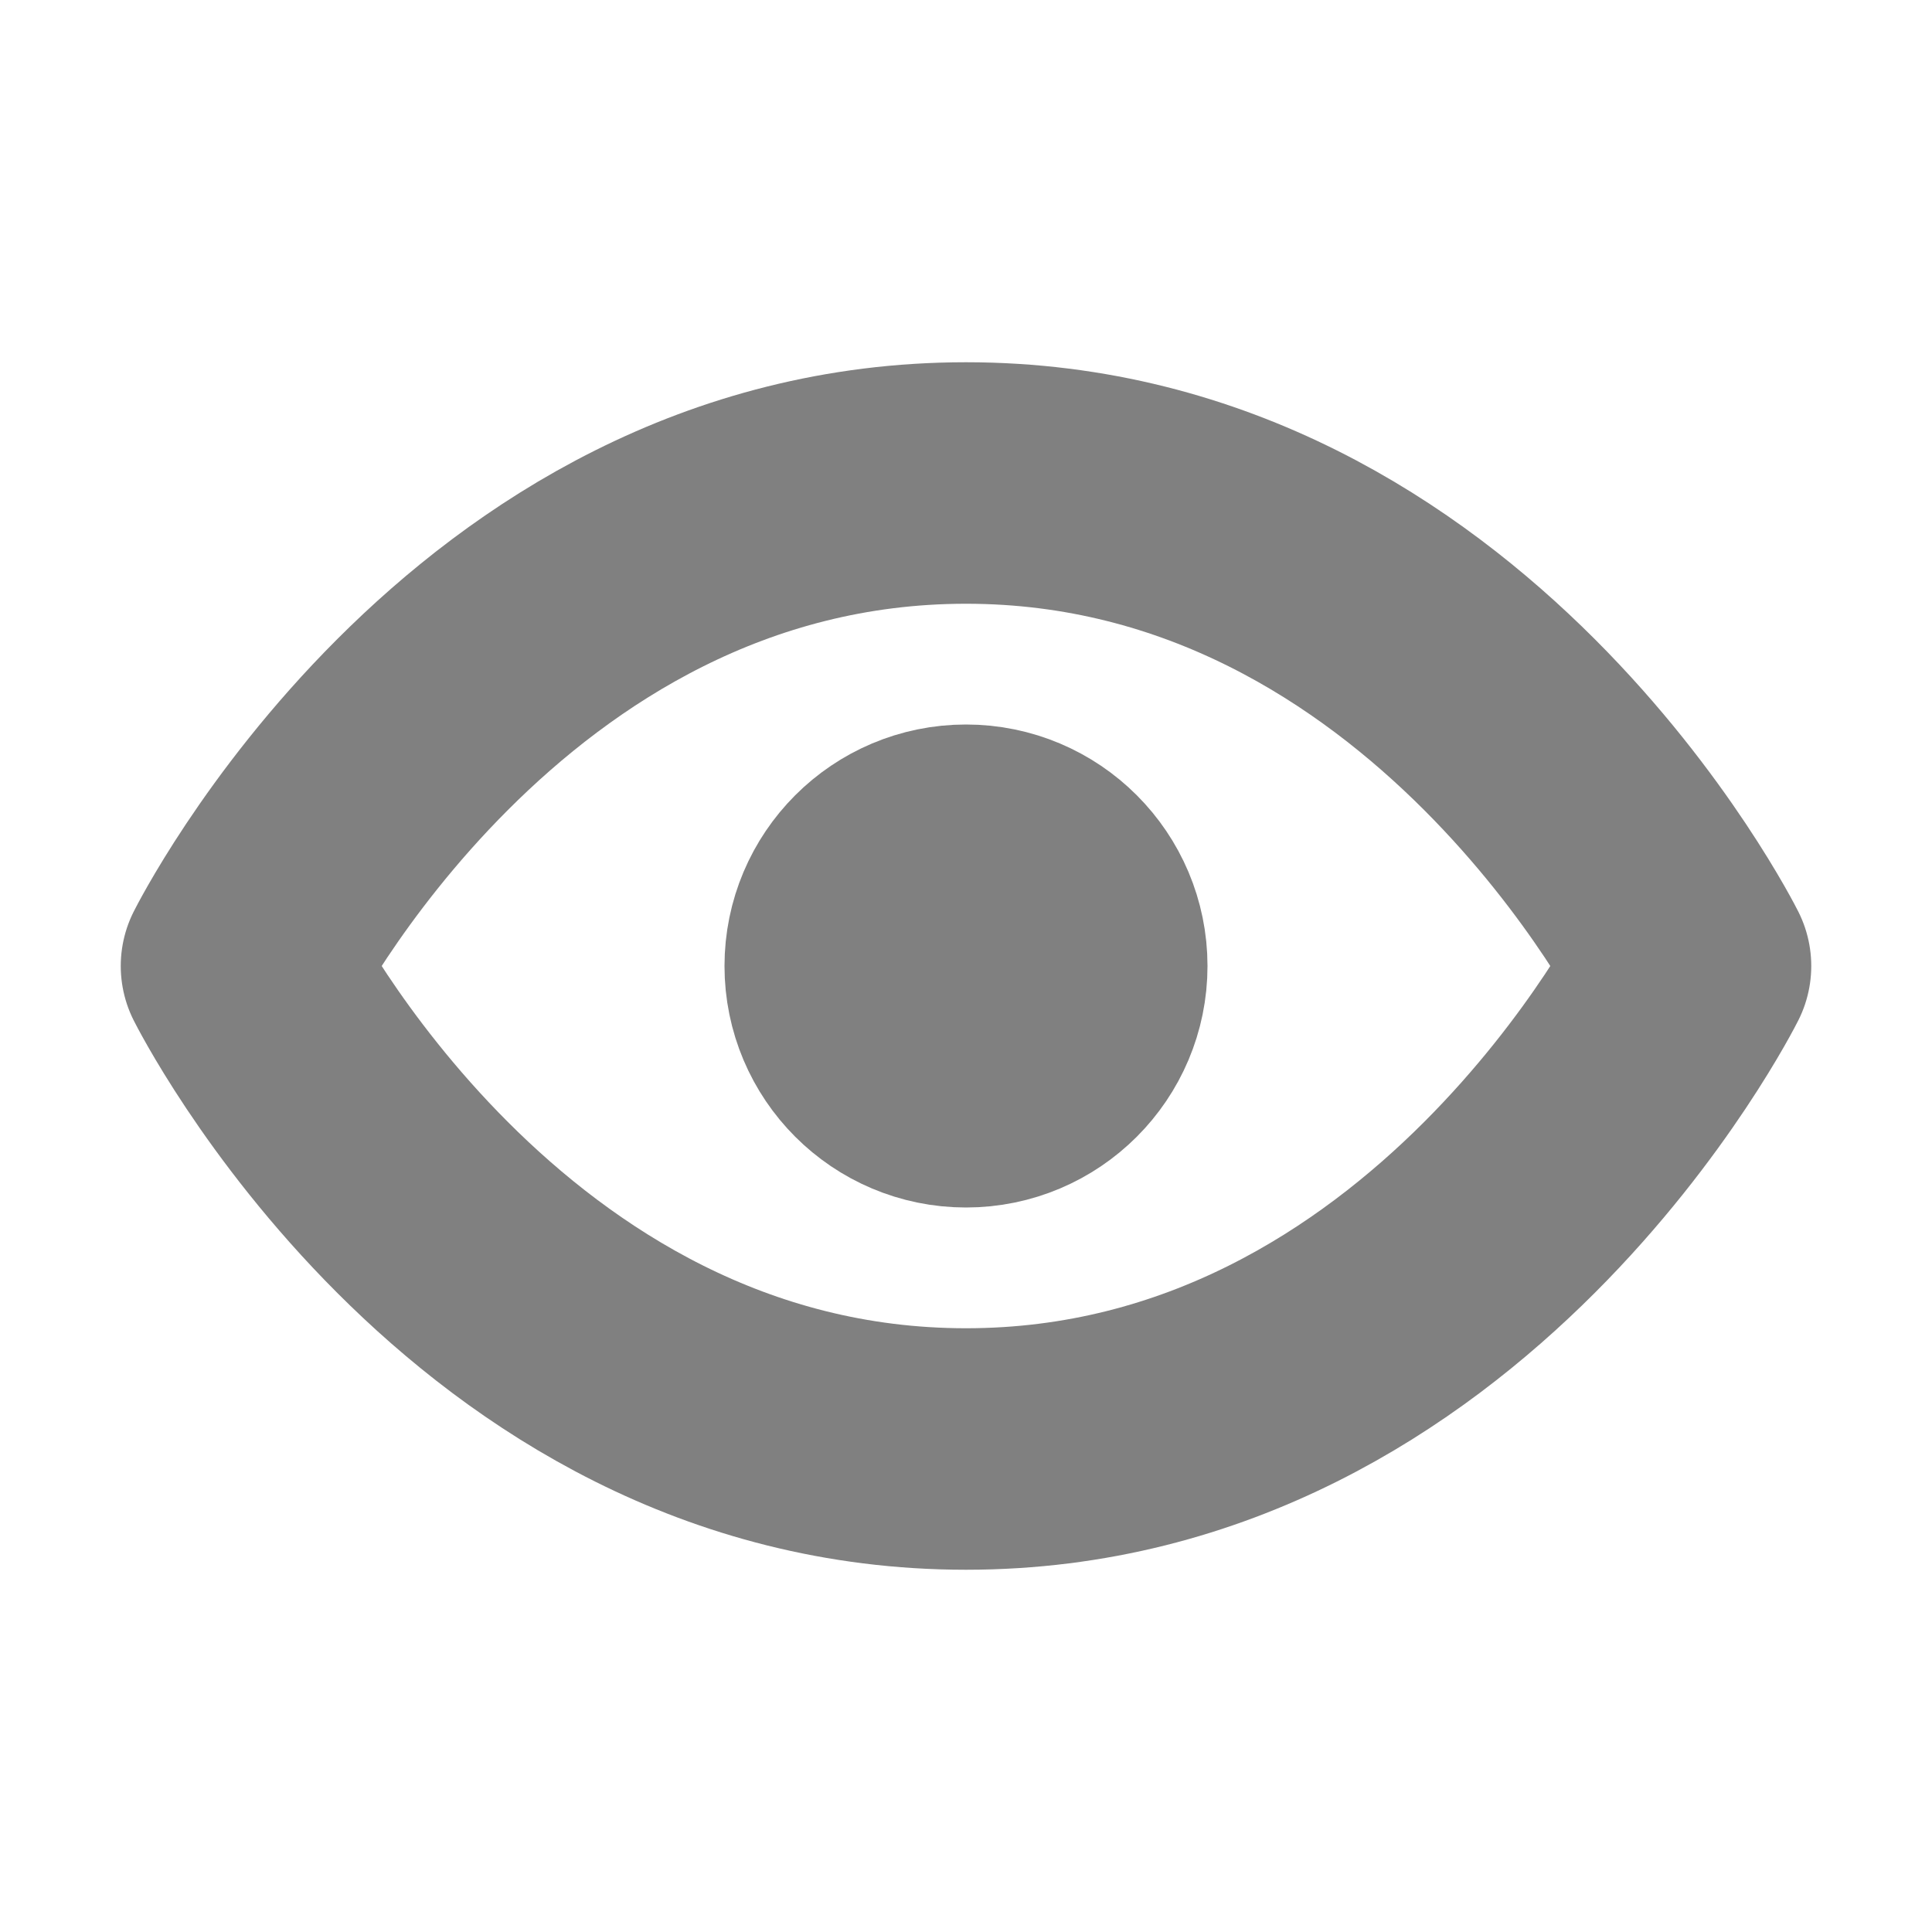
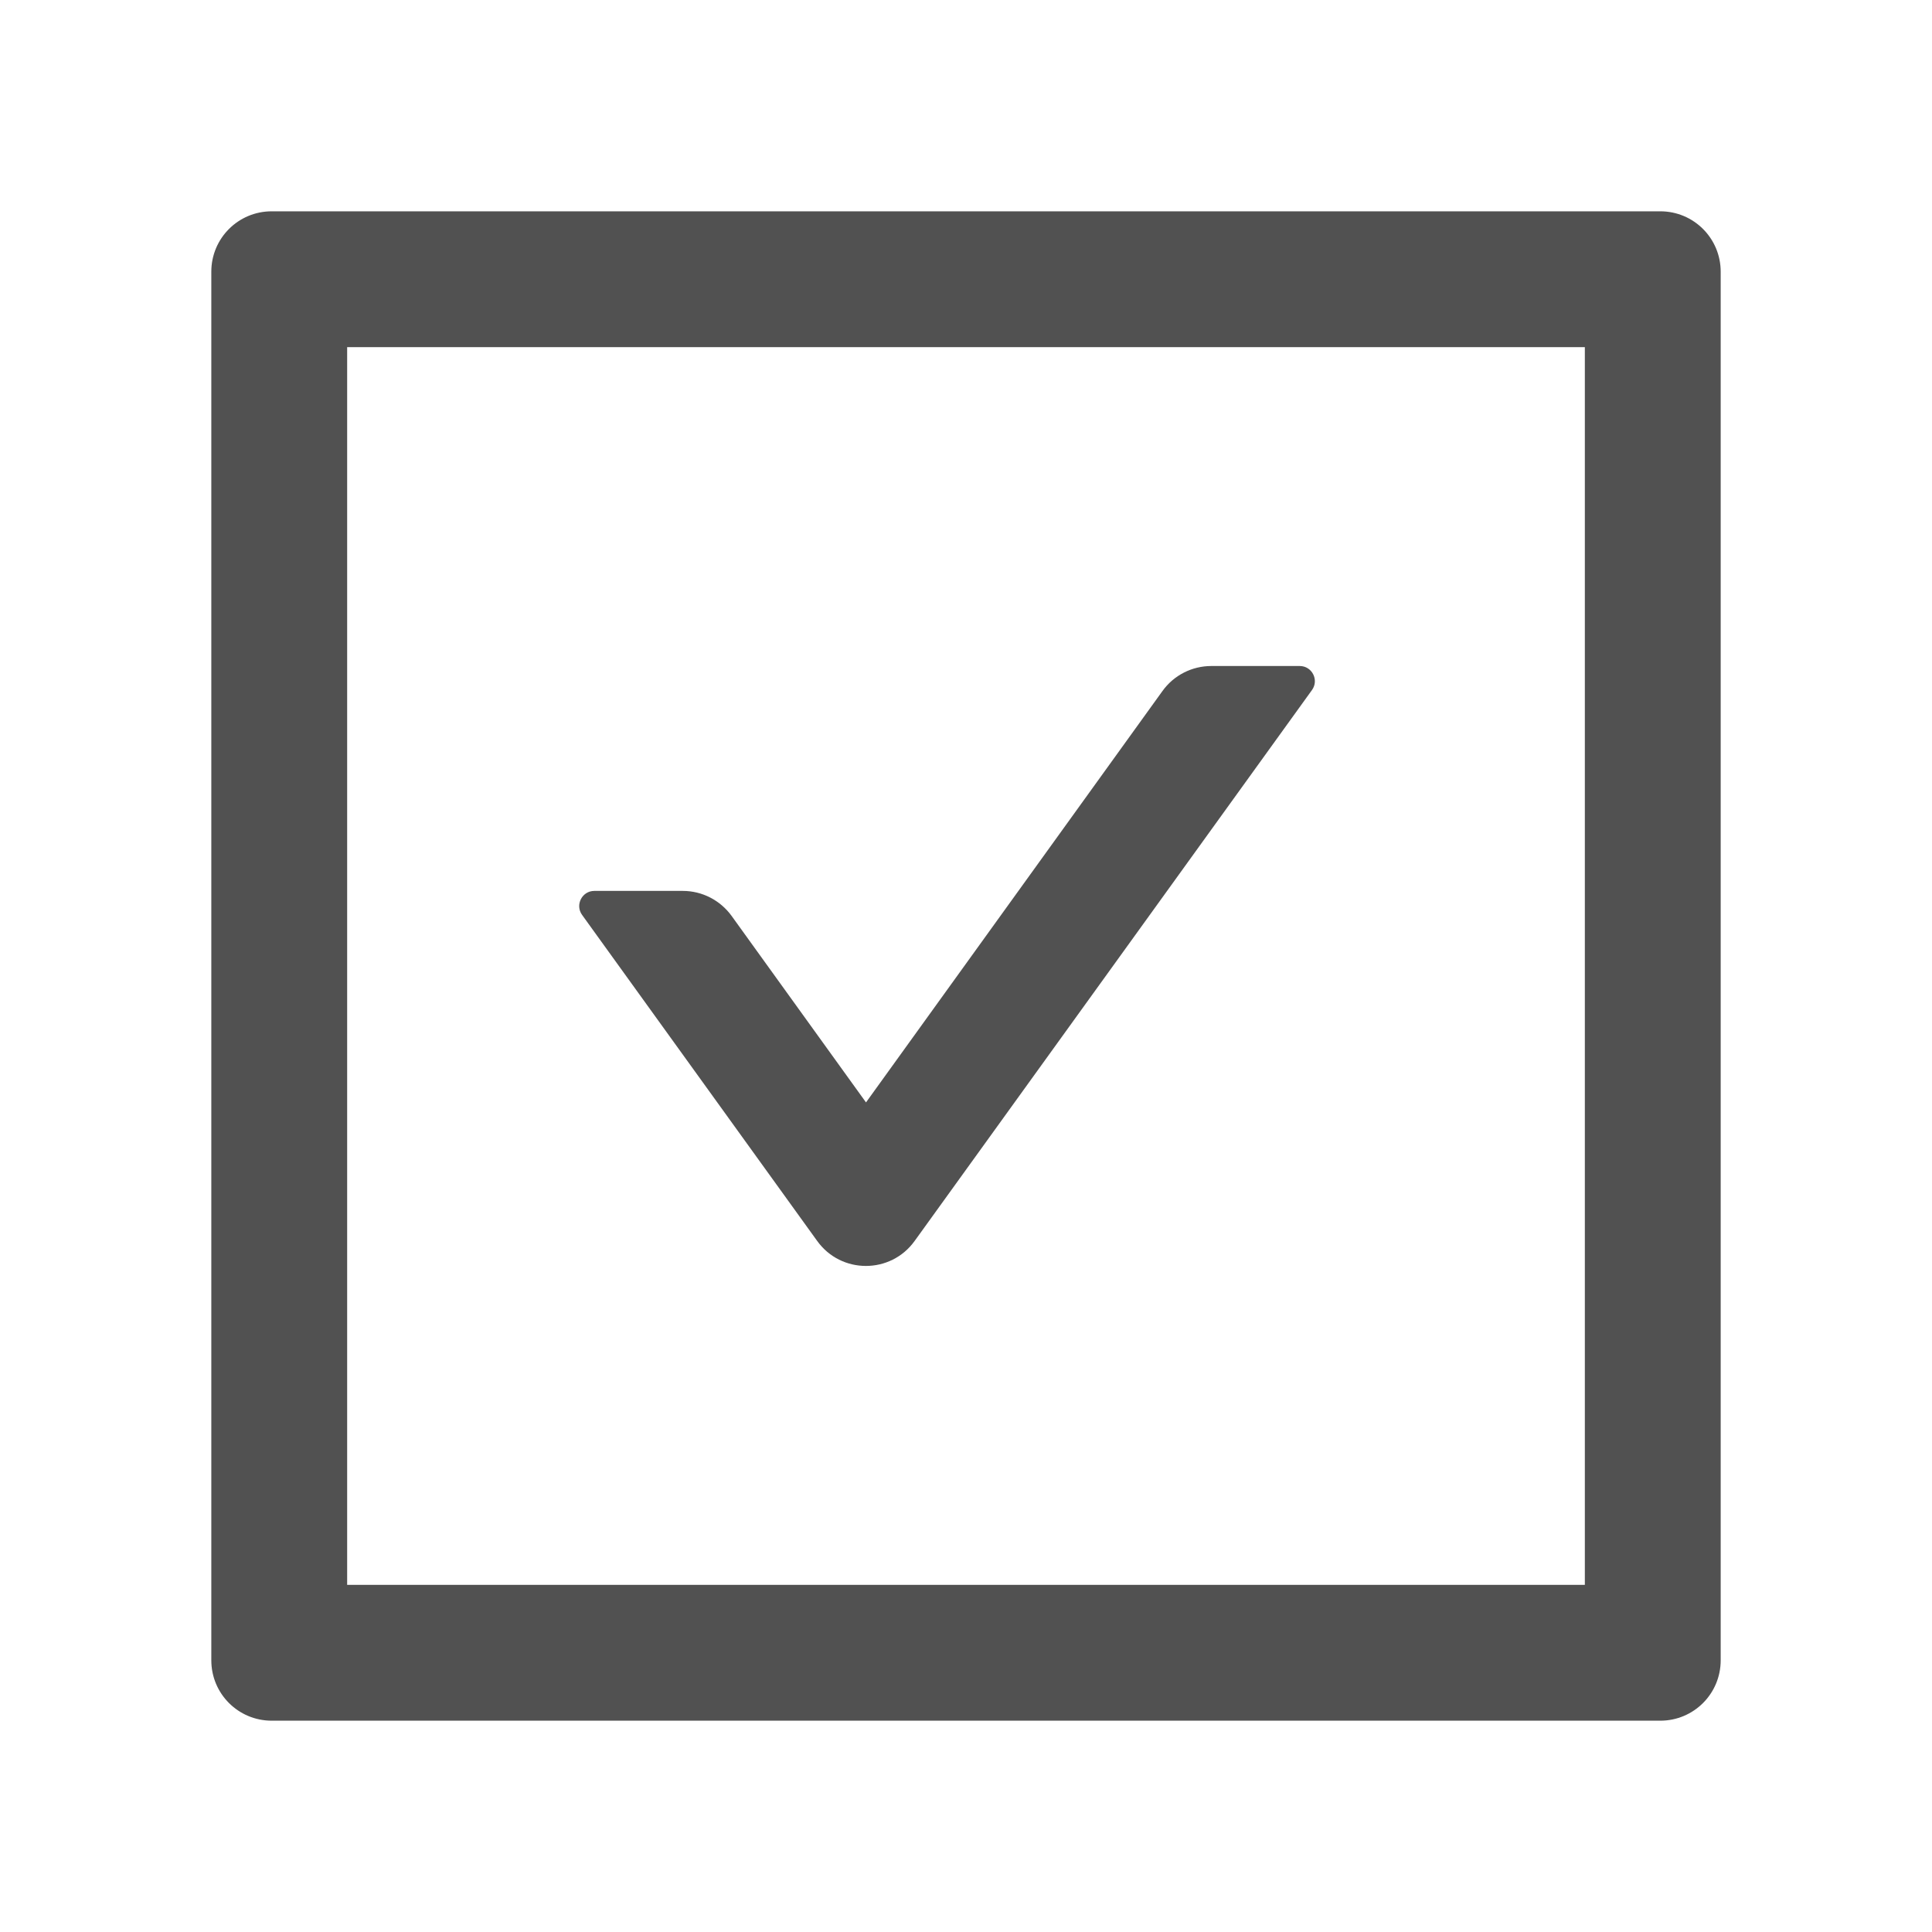
- <svg xmlns="http://www.w3.org/2000/svg" version="1.0" id="Layer_1" x="0px" y="0px" viewBox="0 0 16 16" enable-background="new 0 0 16 16" xml:space="preserve">
-   <g id="eye_x5F_open">
-     <path fill="none" stroke="#808080" stroke-width="2" stroke-linecap="round" stroke-linejoin="round" stroke-miterlimit="10" d="   M2,8c0,0,2,4,6,4s6-4,6-4s-2-4-6-4S2,8,2,8z" />
-     <circle fill="none" stroke="#808080" stroke-width="2" stroke-linecap="round" stroke-linejoin="round" stroke-miterlimit="10" cx="8" cy="8" r="1" />
-   </g>
+ <svg xmlns="http://www.w3.org/2000/svg" t="1650378297420" class="icon" viewBox="0 0 1024 1024" version="1.1" p-id="4675" width="200" height="200">
+   <defs>
+     <style type="text/css">@font-face { font-family: feedback-iconfont; src: url("//at.alicdn.com/t/font_1031158_u69w8yhxdu.woff2?t=1630033759944") format("woff2"), url("//at.alicdn.com/t/font_1031158_u69w8yhxdu.woff?t=1630033759944") format("woff"), url("//at.alicdn.com/t/font_1031158_u69w8yhxdu.ttf?t=1630033759944") format("truetype"); }
+ </style>
+   </defs>
+   <path d="M433.1 657.7c12.7 17.7 39 17.7 51.7 0l210.6-292c3.8-5.3 0-12.7-6.5-12.7H642c-10.2 0-19.9 4.9-25.9 13.3L459 584.3l-71.2-98.8c-6-8.3-15.6-13.3-25.9-13.3H315c-6.5 0-10.3 7.4-6.5 12.7l124.6 172.8z" p-id="4676" fill="#515151" />
+   <path d="M880 112H144c-17.7 0-32 14.3-32 32v736c0 17.7 14.3 32 32 32h736c17.7 0 32-14.3 32-32V144c0-17.7-14.3-32-32-32z m-40 728H184V184h656v656z" p-id="4677" fill="#515151" />
</svg>
